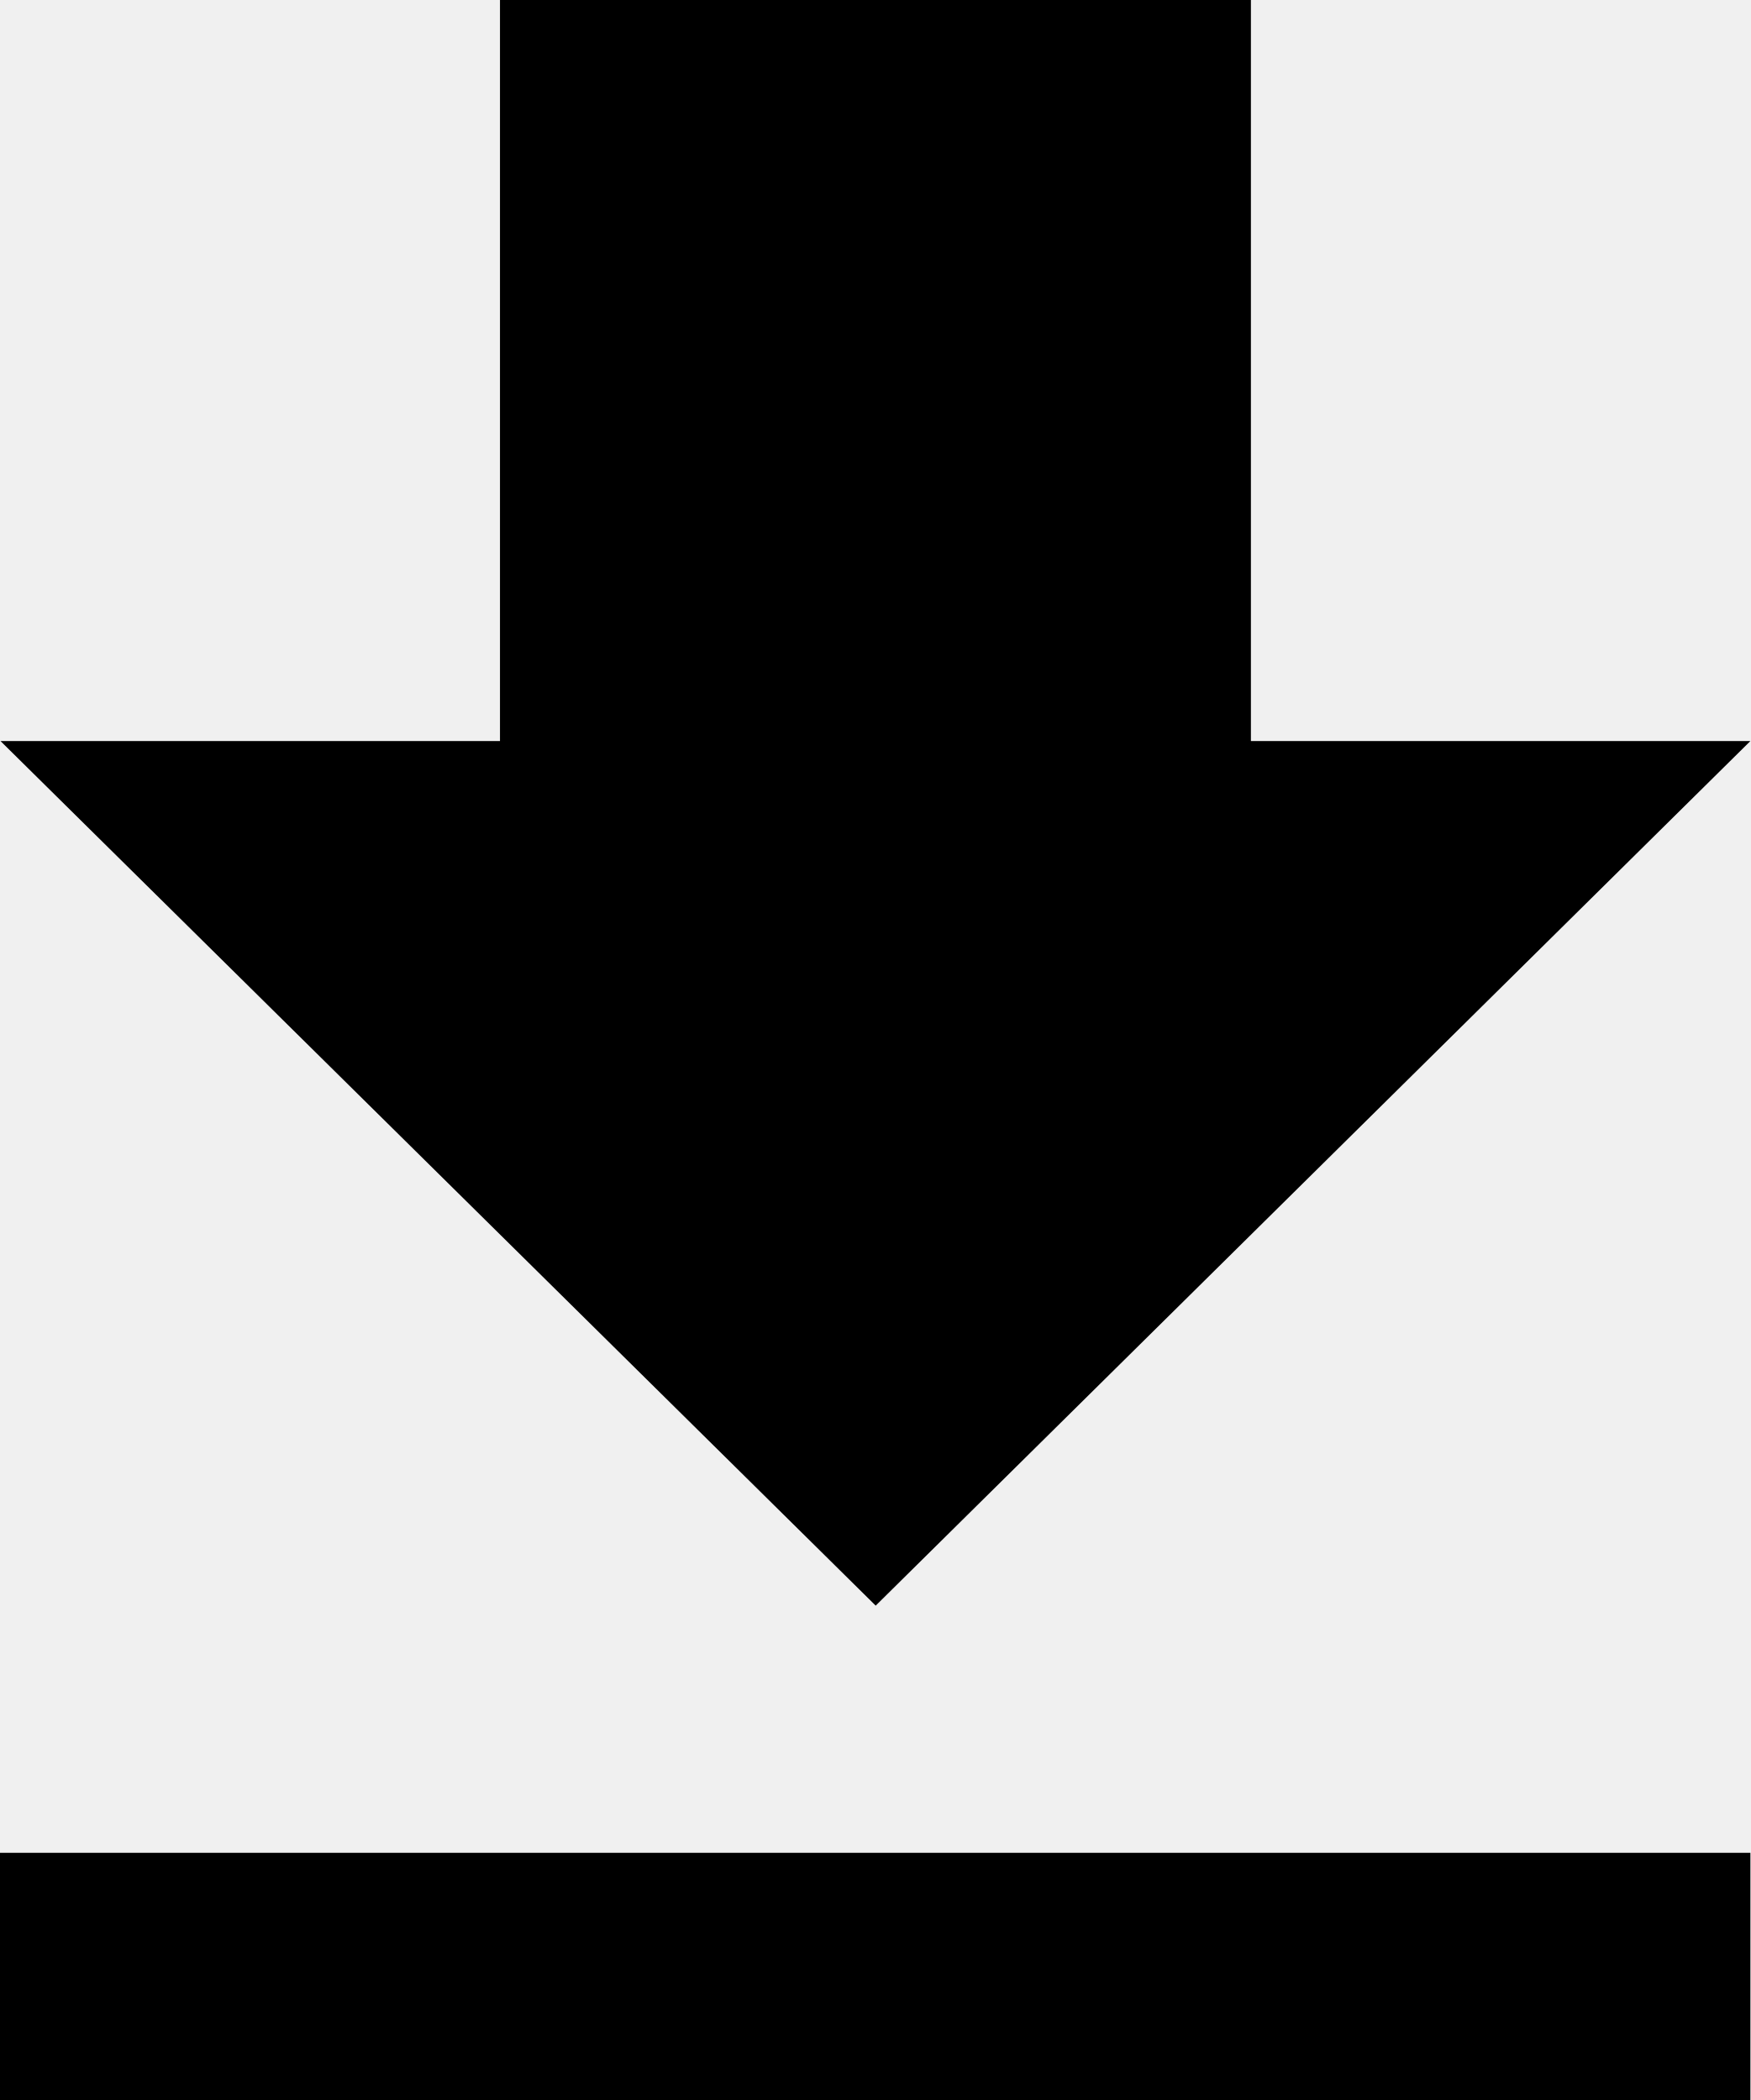
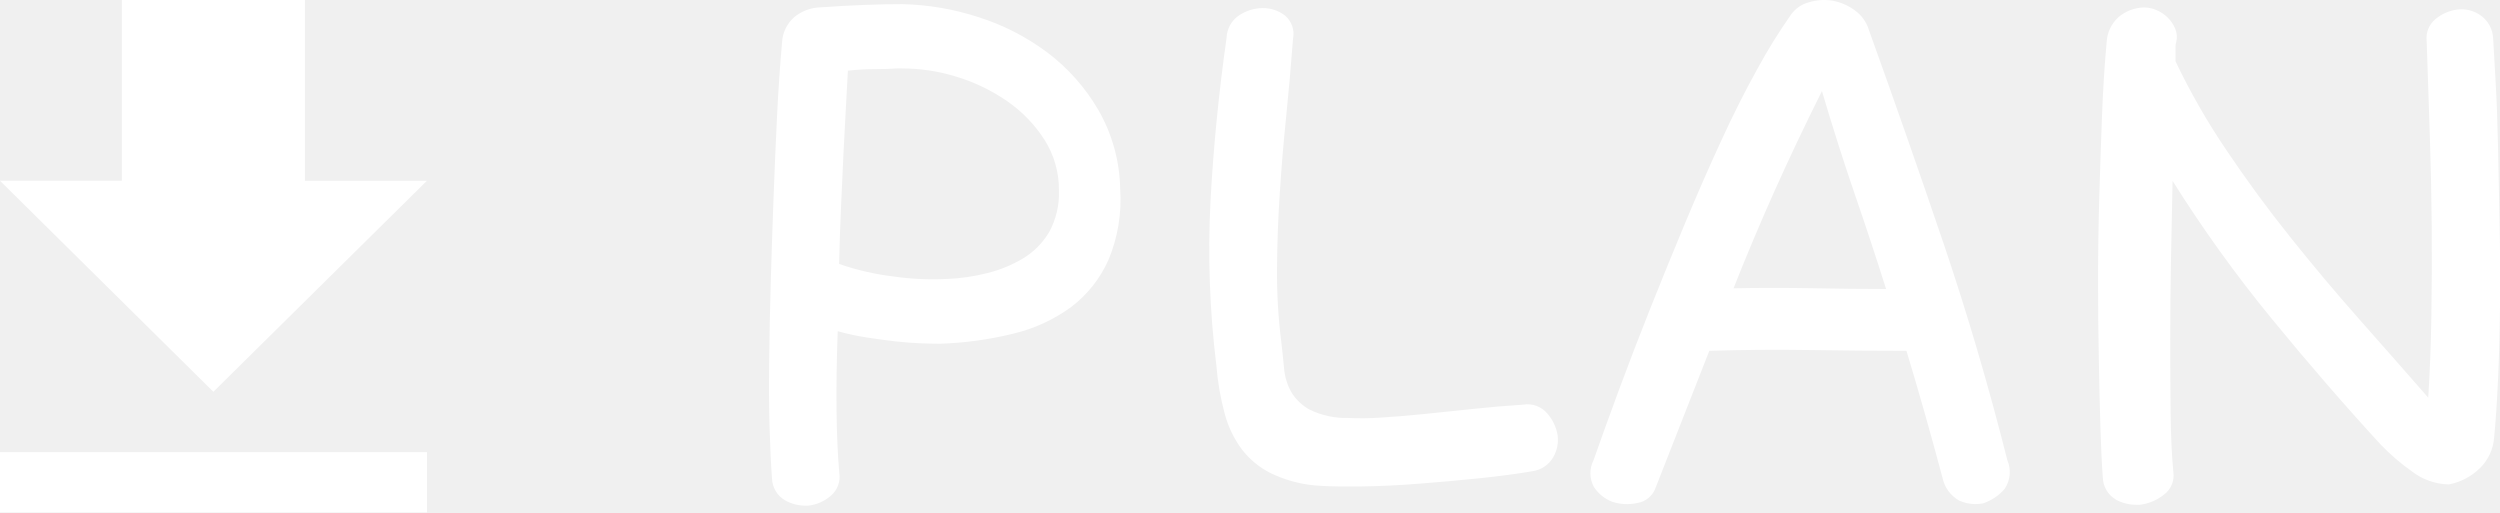
- <svg xmlns="http://www.w3.org/2000/svg" width="17.522" height="21.027" viewBox="0 0 17.522 21.027">
-   <path class="Icon_ionic-md-download" data-name="Icon ionic-md-download" d="M24.272,11.92h-5V4.5H11.755v7.42h-5l8.761,8.657ZM6.75,23.052v2.475H24.272V23.052Z" transform="translate(-6.75 -4.5)" />
+ <svg xmlns="http://www.w3.org/2000/svg" width="102.587" height="21.027" viewBox="0 0 102.587 21.027">
+   <path id="planbtn" data-name="합치기 3" d="M-2034-2375.973v-2.475h17.522v2.475Zm32.209-.5a1.072,1.072,0,0,1-.53-.9q-.064-.835-.1-2.087t-.015-2.76q.015-1.51.064-3.21t.113-3.419q.063-1.719.144-3.372t.209-3.066a1.461,1.461,0,0,1,.5-1.011,1.739,1.739,0,0,1,1.075-.4q.867-.065,1.8-.1t1.572-.032a10.881,10.881,0,0,1,3.1.53,9.512,9.512,0,0,1,2.825,1.445,7.965,7.965,0,0,1,2.1,2.36,6.717,6.717,0,0,1,.9,3.243,6.4,6.4,0,0,1-.482,2.921,4.952,4.952,0,0,1-1.525,1.926,6.6,6.6,0,0,1-2.36,1.092,14.527,14.527,0,0,1-3.018.418c-.193,0-.45-.005-.77-.016s-.675-.038-1.06-.08-.78-.1-1.187-.161a10.535,10.535,0,0,1-1.188-.256q-.065,1.733-.049,3.226t.113,2.584a1.018,1.018,0,0,1-.337.932,1.7,1.7,0,0,1-.948.417q-.054,0-.108,0A1.723,1.723,0,0,1-2001.791-2376.473Zm4.639-17.722c-.278.022-.6.032-.963.032a9.473,9.473,0,0,0-1.092.064q-.031.61-.08,1.477t-.1,1.895q-.047,1.028-.1,2.183t-.08,2.376a10.84,10.84,0,0,0,2.231.514,11.432,11.432,0,0,0,2.2.1,7.886,7.886,0,0,0,1.653-.241,5.361,5.361,0,0,0,1.477-.609,3.1,3.1,0,0,0,1.059-1.076,3.287,3.287,0,0,0,.4-1.7,3.8,3.8,0,0,0-.594-2.087,5.583,5.583,0,0,0-1.541-1.589,7.455,7.455,0,0,0-2.12-1.011,7.452,7.452,0,0,0-2.166-.324Zm49.971,17.69a1.07,1.07,0,0,1-.53-.9q-.063-.834-.1-2.086t-.064-2.761q-.032-1.509-.032-3.21t.049-3.4q.049-1.7.112-3.355t.193-3.066a1.487,1.487,0,0,1,.481-1.011,1.669,1.669,0,0,1,1.059-.4,1.277,1.277,0,0,1,.514.113,1.448,1.448,0,0,1,.449.3,1.442,1.442,0,0,1,.305.449.866.866,0,0,1,.049.545.709.709,0,0,0-.032.225v.578a28.007,28.007,0,0,0,2.087,3.644q1.219,1.813,2.616,3.563t2.857,3.4q1.462,1.652,2.81,3.194.1-1.542.128-3.307t.016-3.66q-.016-1.894-.08-3.837t-.129-3.836a1.01,1.01,0,0,1,.37-.9,1.762,1.762,0,0,1,.883-.385,1.363,1.363,0,0,1,.963.24,1.22,1.22,0,0,1,.513.948q.032.578.1,1.75t.1,2.68q.032,1.509.065,3.21t.016,3.323q-.016,1.622-.081,3.034t-.16,2.376a1.949,1.949,0,0,1-.578,1.252,2.475,2.475,0,0,1-1.284.674,2.585,2.585,0,0,1-1.525-.545,8.81,8.81,0,0,1-1.268-1.092q-2.215-2.409-4.463-5.153a55.3,55.3,0,0,1-4.077-5.666q-.032,1.509-.064,3.194t-.032,3.291q0,1.6.016,3.034t.112,2.424a.975.975,0,0,1-.385.931,1.957,1.957,0,0,1-1,.417c-.038,0-.077,0-.115,0A1.759,1.759,0,0,1-1947.182-2376.5Zm-6.421.049a1.4,1.4,0,0,1-.69-.948q-.738-2.761-1.477-5.2-1.862,0-3.949-.032t-4.141.032l-2.216,5.65a.946.946,0,0,1-.738.594,1.951,1.951,0,0,1-1.027-.049,1.567,1.567,0,0,1-.755-.61,1.17,1.17,0,0,1-.016-1.091q.45-1.285,1.044-2.89t1.284-3.339q.69-1.733,1.428-3.5t1.477-3.371q.738-1.607,1.477-2.937a23.384,23.384,0,0,1,1.38-2.232,1.306,1.306,0,0,1,.754-.529,2.115,2.115,0,0,1,.963-.064,2.2,2.2,0,0,1,.9.385,1.529,1.529,0,0,1,.594.818q1.573,4.366,3.049,8.716t2.633,8.942a1.225,1.225,0,0,1-.112,1.172,2,2,0,0,1-.883.594,1.744,1.744,0,0,1-.319.03A1.6,1.6,0,0,1-1953.6-2376.456Zm-6.052-8.717q1.636.032,3.049.032-.609-1.927-1.283-3.885t-1.349-4.237q-1.058,2.118-1.942,4.093t-1.686,4q.787-.016,1.59-.016T-1959.654-2385.173Zm-20.418,8.09a5.3,5.3,0,0,1-1.782-.5,3.431,3.431,0,0,1-1.188-.979,4.317,4.317,0,0,1-.707-1.477,10.937,10.937,0,0,1-.337-1.958,39,39,0,0,1-.241-6.758q.177-3.29.659-6.693a1.159,1.159,0,0,1,.529-.932,1.777,1.777,0,0,1,.947-.288,1.471,1.471,0,0,1,.915.3.98.98,0,0,1,.337.948q-.128,1.7-.289,3.274t-.257,3.1q-.1,1.524-.112,3.034a22.69,22.69,0,0,0,.176,3.049q.065.546.113,1.075a2.415,2.415,0,0,0,.289.963,1.985,1.985,0,0,0,.77.739,3.392,3.392,0,0,0,1.558.337,11.666,11.666,0,0,0,1.348-.015q.8-.048,1.766-.145t2.006-.209q1.044-.112,2.071-.177a1.063,1.063,0,0,1,1,.369,1.815,1.815,0,0,1,.418.883,1.439,1.439,0,0,1-.177.9,1.172,1.172,0,0,1-.85.578q-.931.161-2.167.289t-2.5.225q-1.269.1-2.408.113l-.428,0Q-1979.477-2377.031-1980.072-2377.083Zm-53.928-12.5h5V-2397h7.512v7.42h5.005l-8.761,8.657Z" transform="translate(2034 2397)" fill="#fff" />
</svg>
